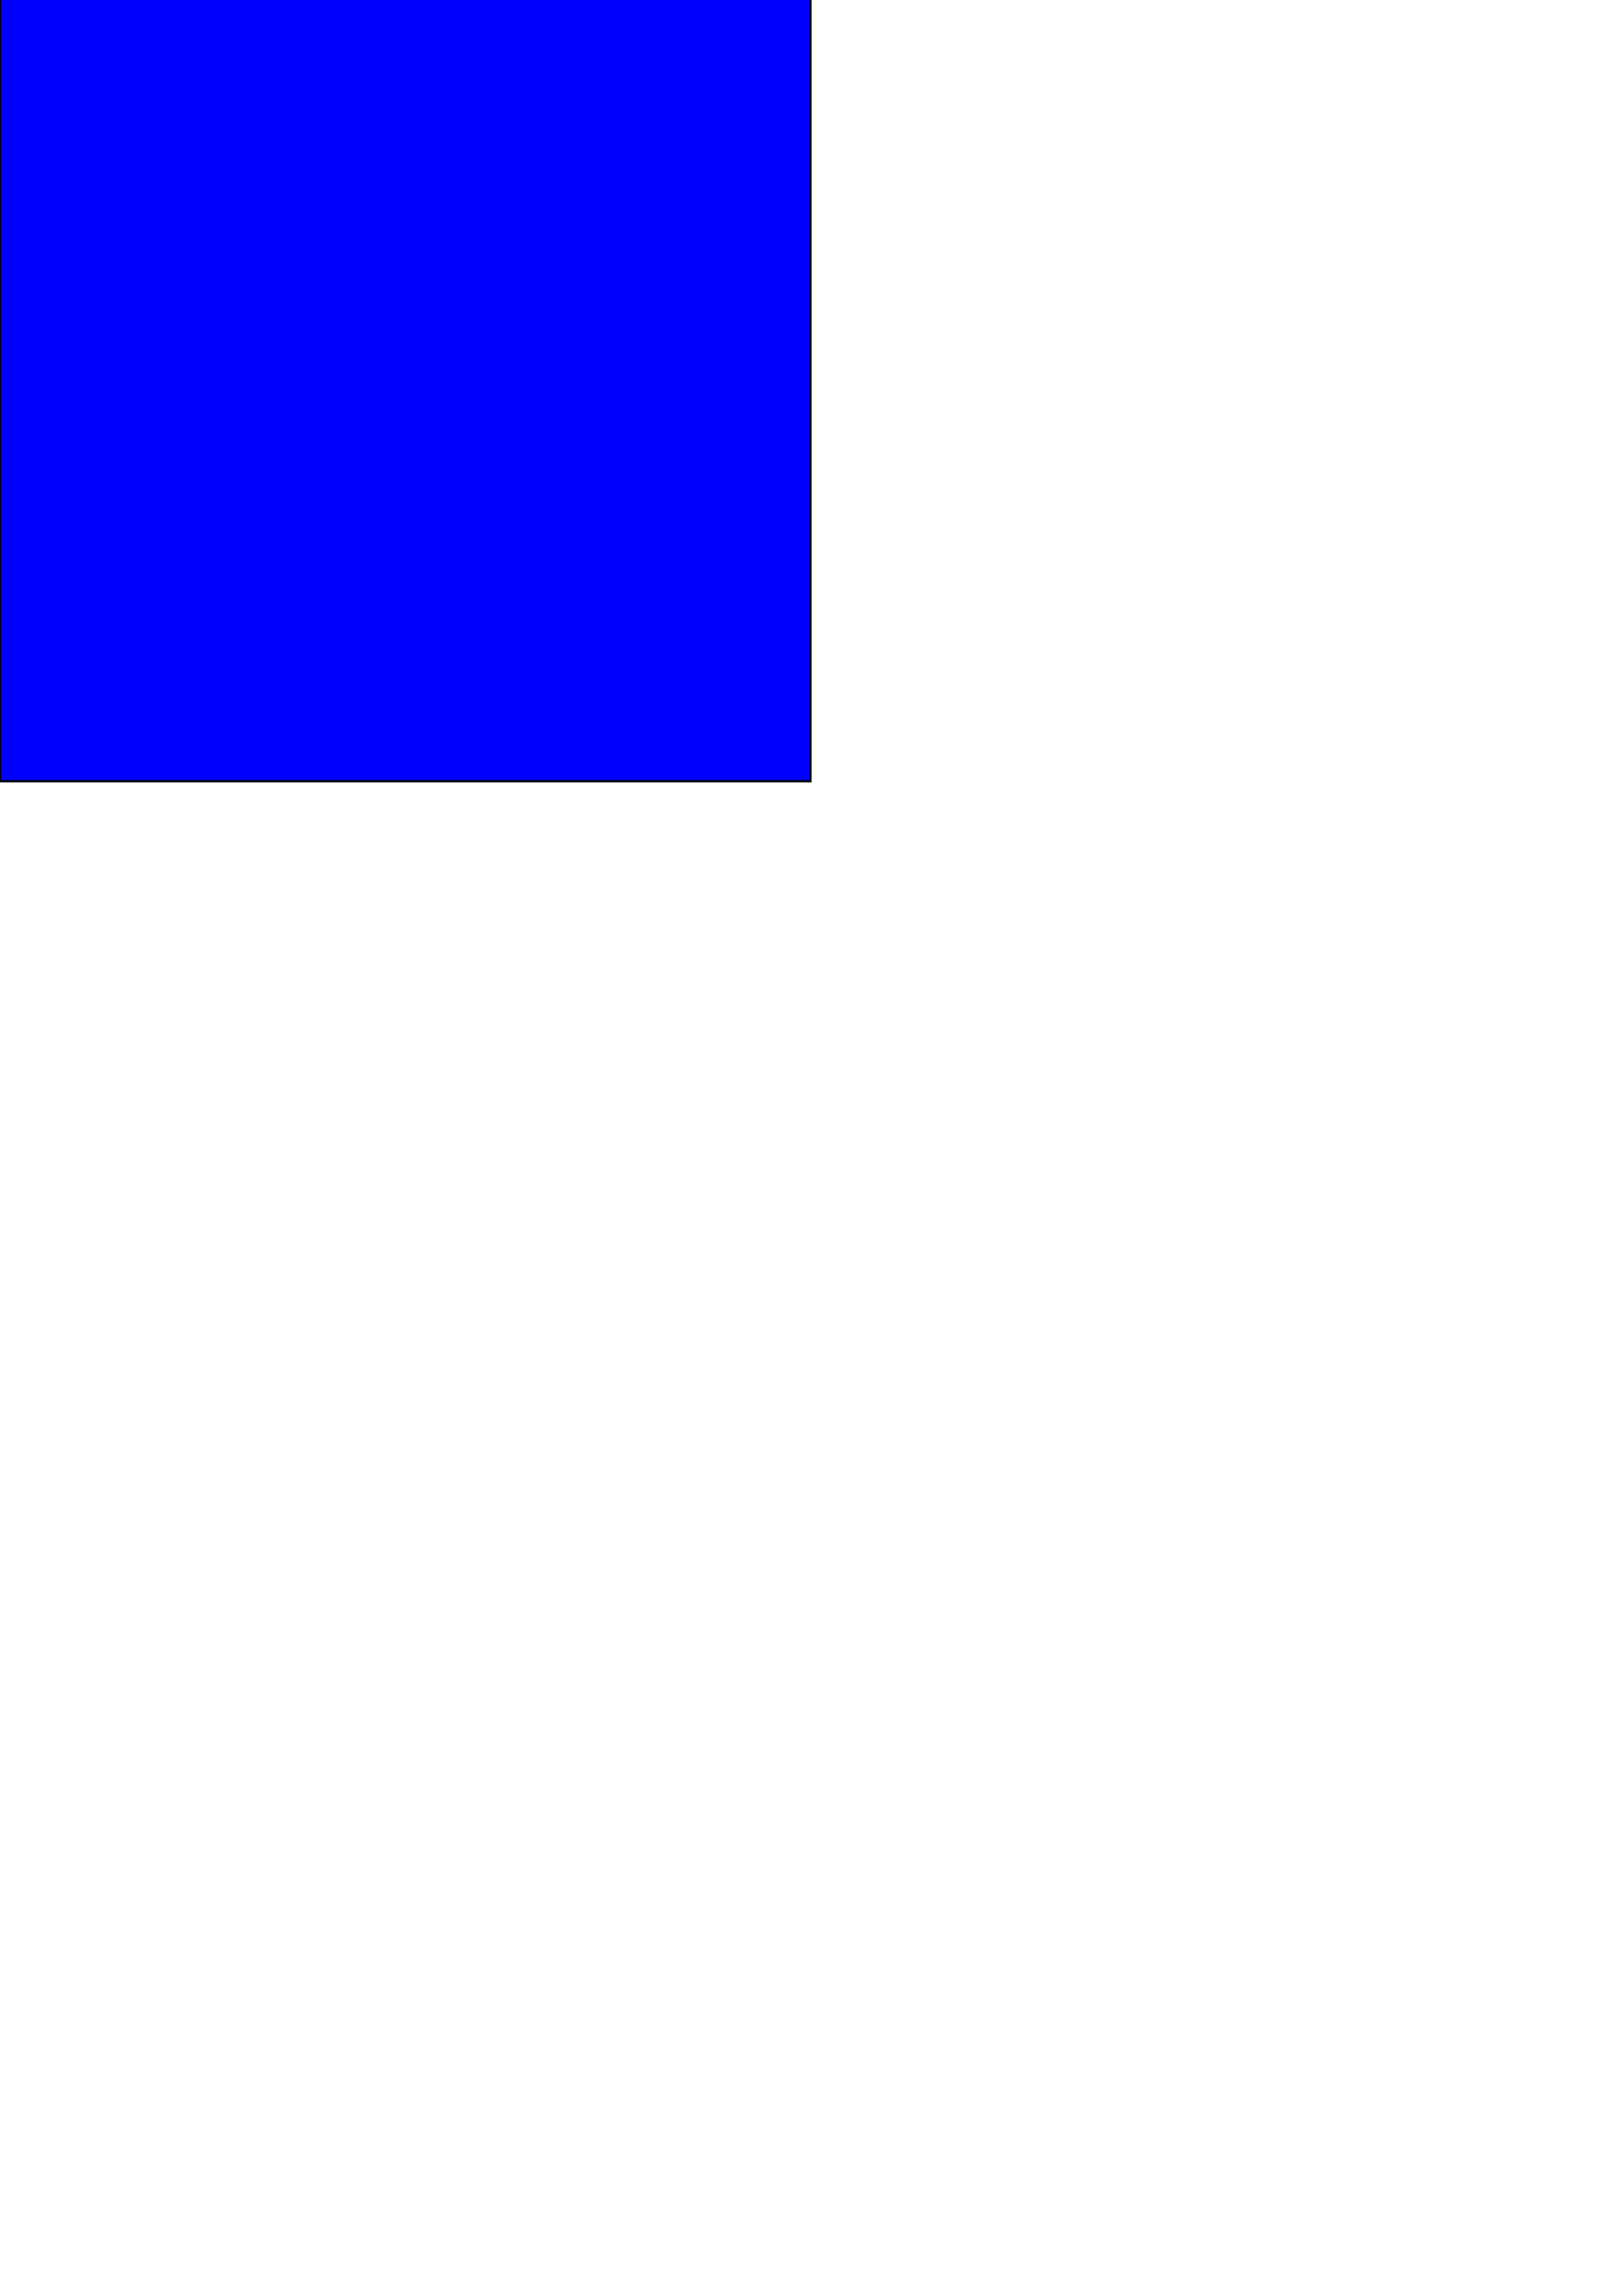
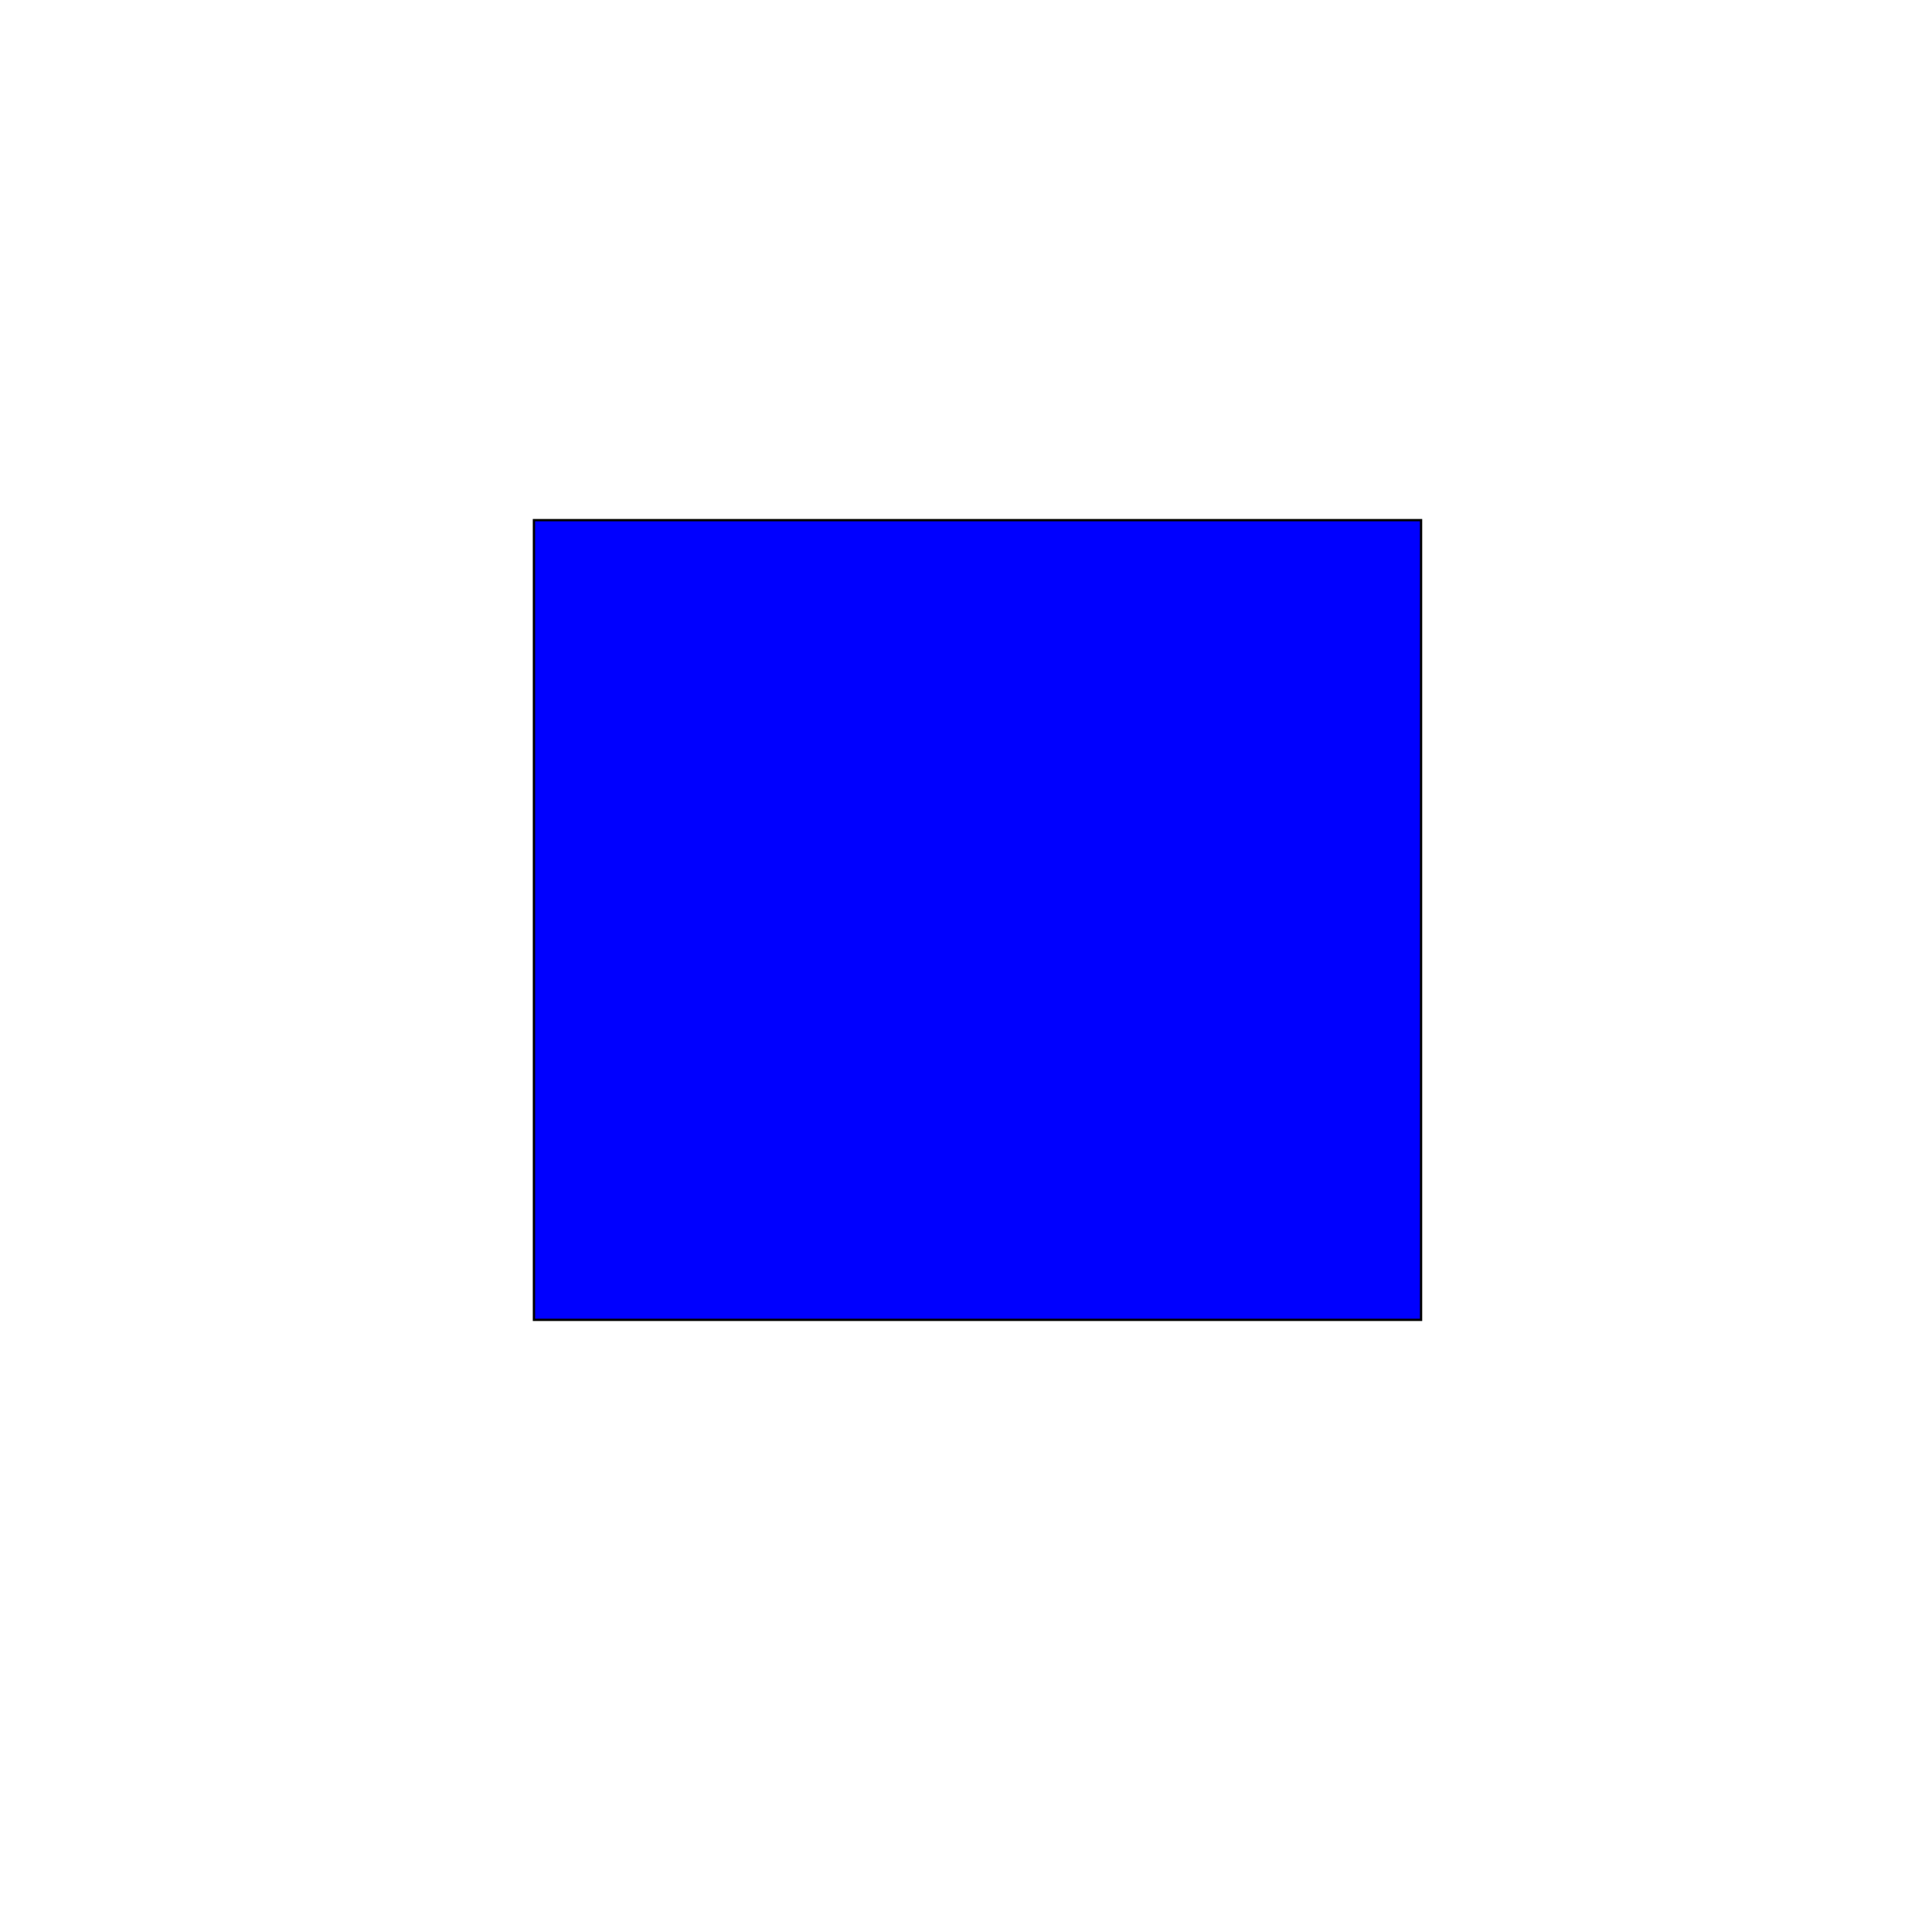
- <svg xmlns="http://www.w3.org/2000/svg" width="744.094" height="1052.362" id="svg2" version="1.1">
+ <svg xmlns="http://www.w3.org/2000/svg" width="1200" height="1200" id="svg2" version="1.1">
  <defs id="defs4" />
-   <g id="layer1">
-     <rect style="fill:#0000ff;fill-rule:evenodd;stroke:#000000;stroke-width:1px;stroke-linecap:butt;stroke-linejoin:miter;stroke-opacity:1" id="rect3004" width="371.429" height="360" x="0" y="-1.924" />
+   <g id="layer1" transform="translate(0,147.6378)">
+     <rect style="fill:#0000ff;fill-rule:evenodd;stroke:#000000;stroke-width:1.431px;stroke-linecap:butt;stroke-linejoin:miter;stroke-opacity:1" id="rect3004" width="550.998" height="496.712" x="331.644" y="175.435" />
  </g>
</svg>
